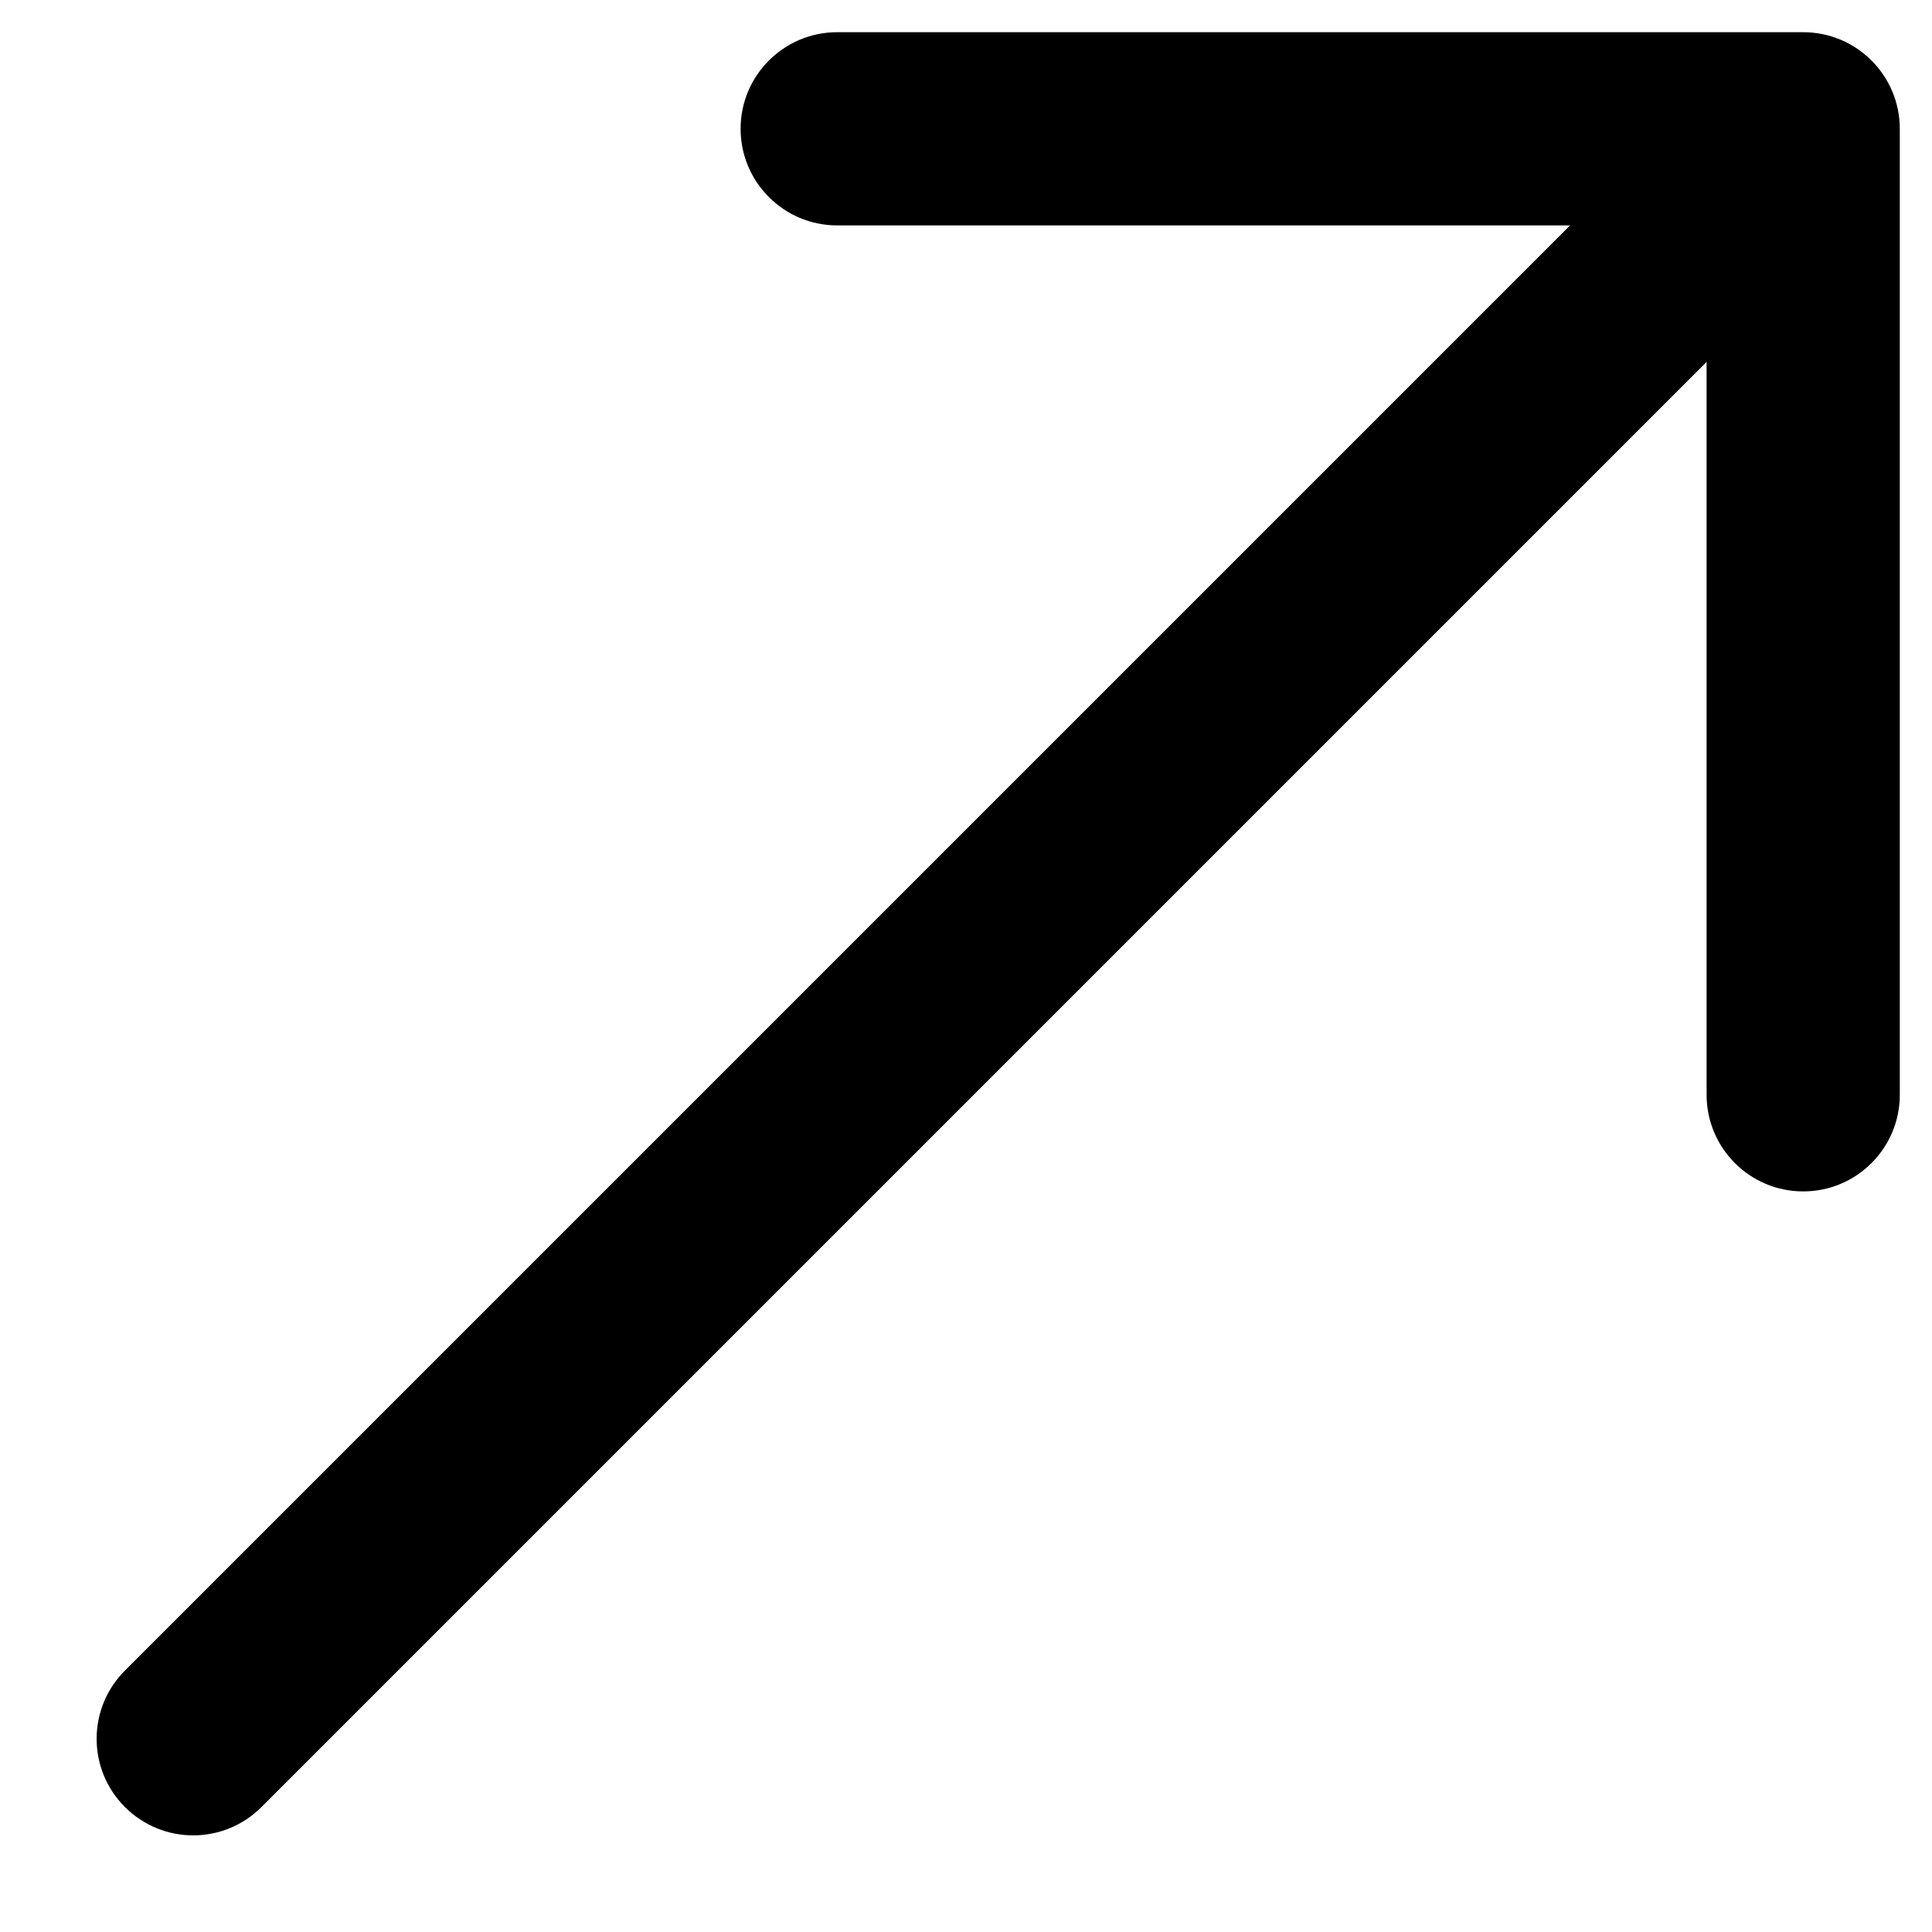
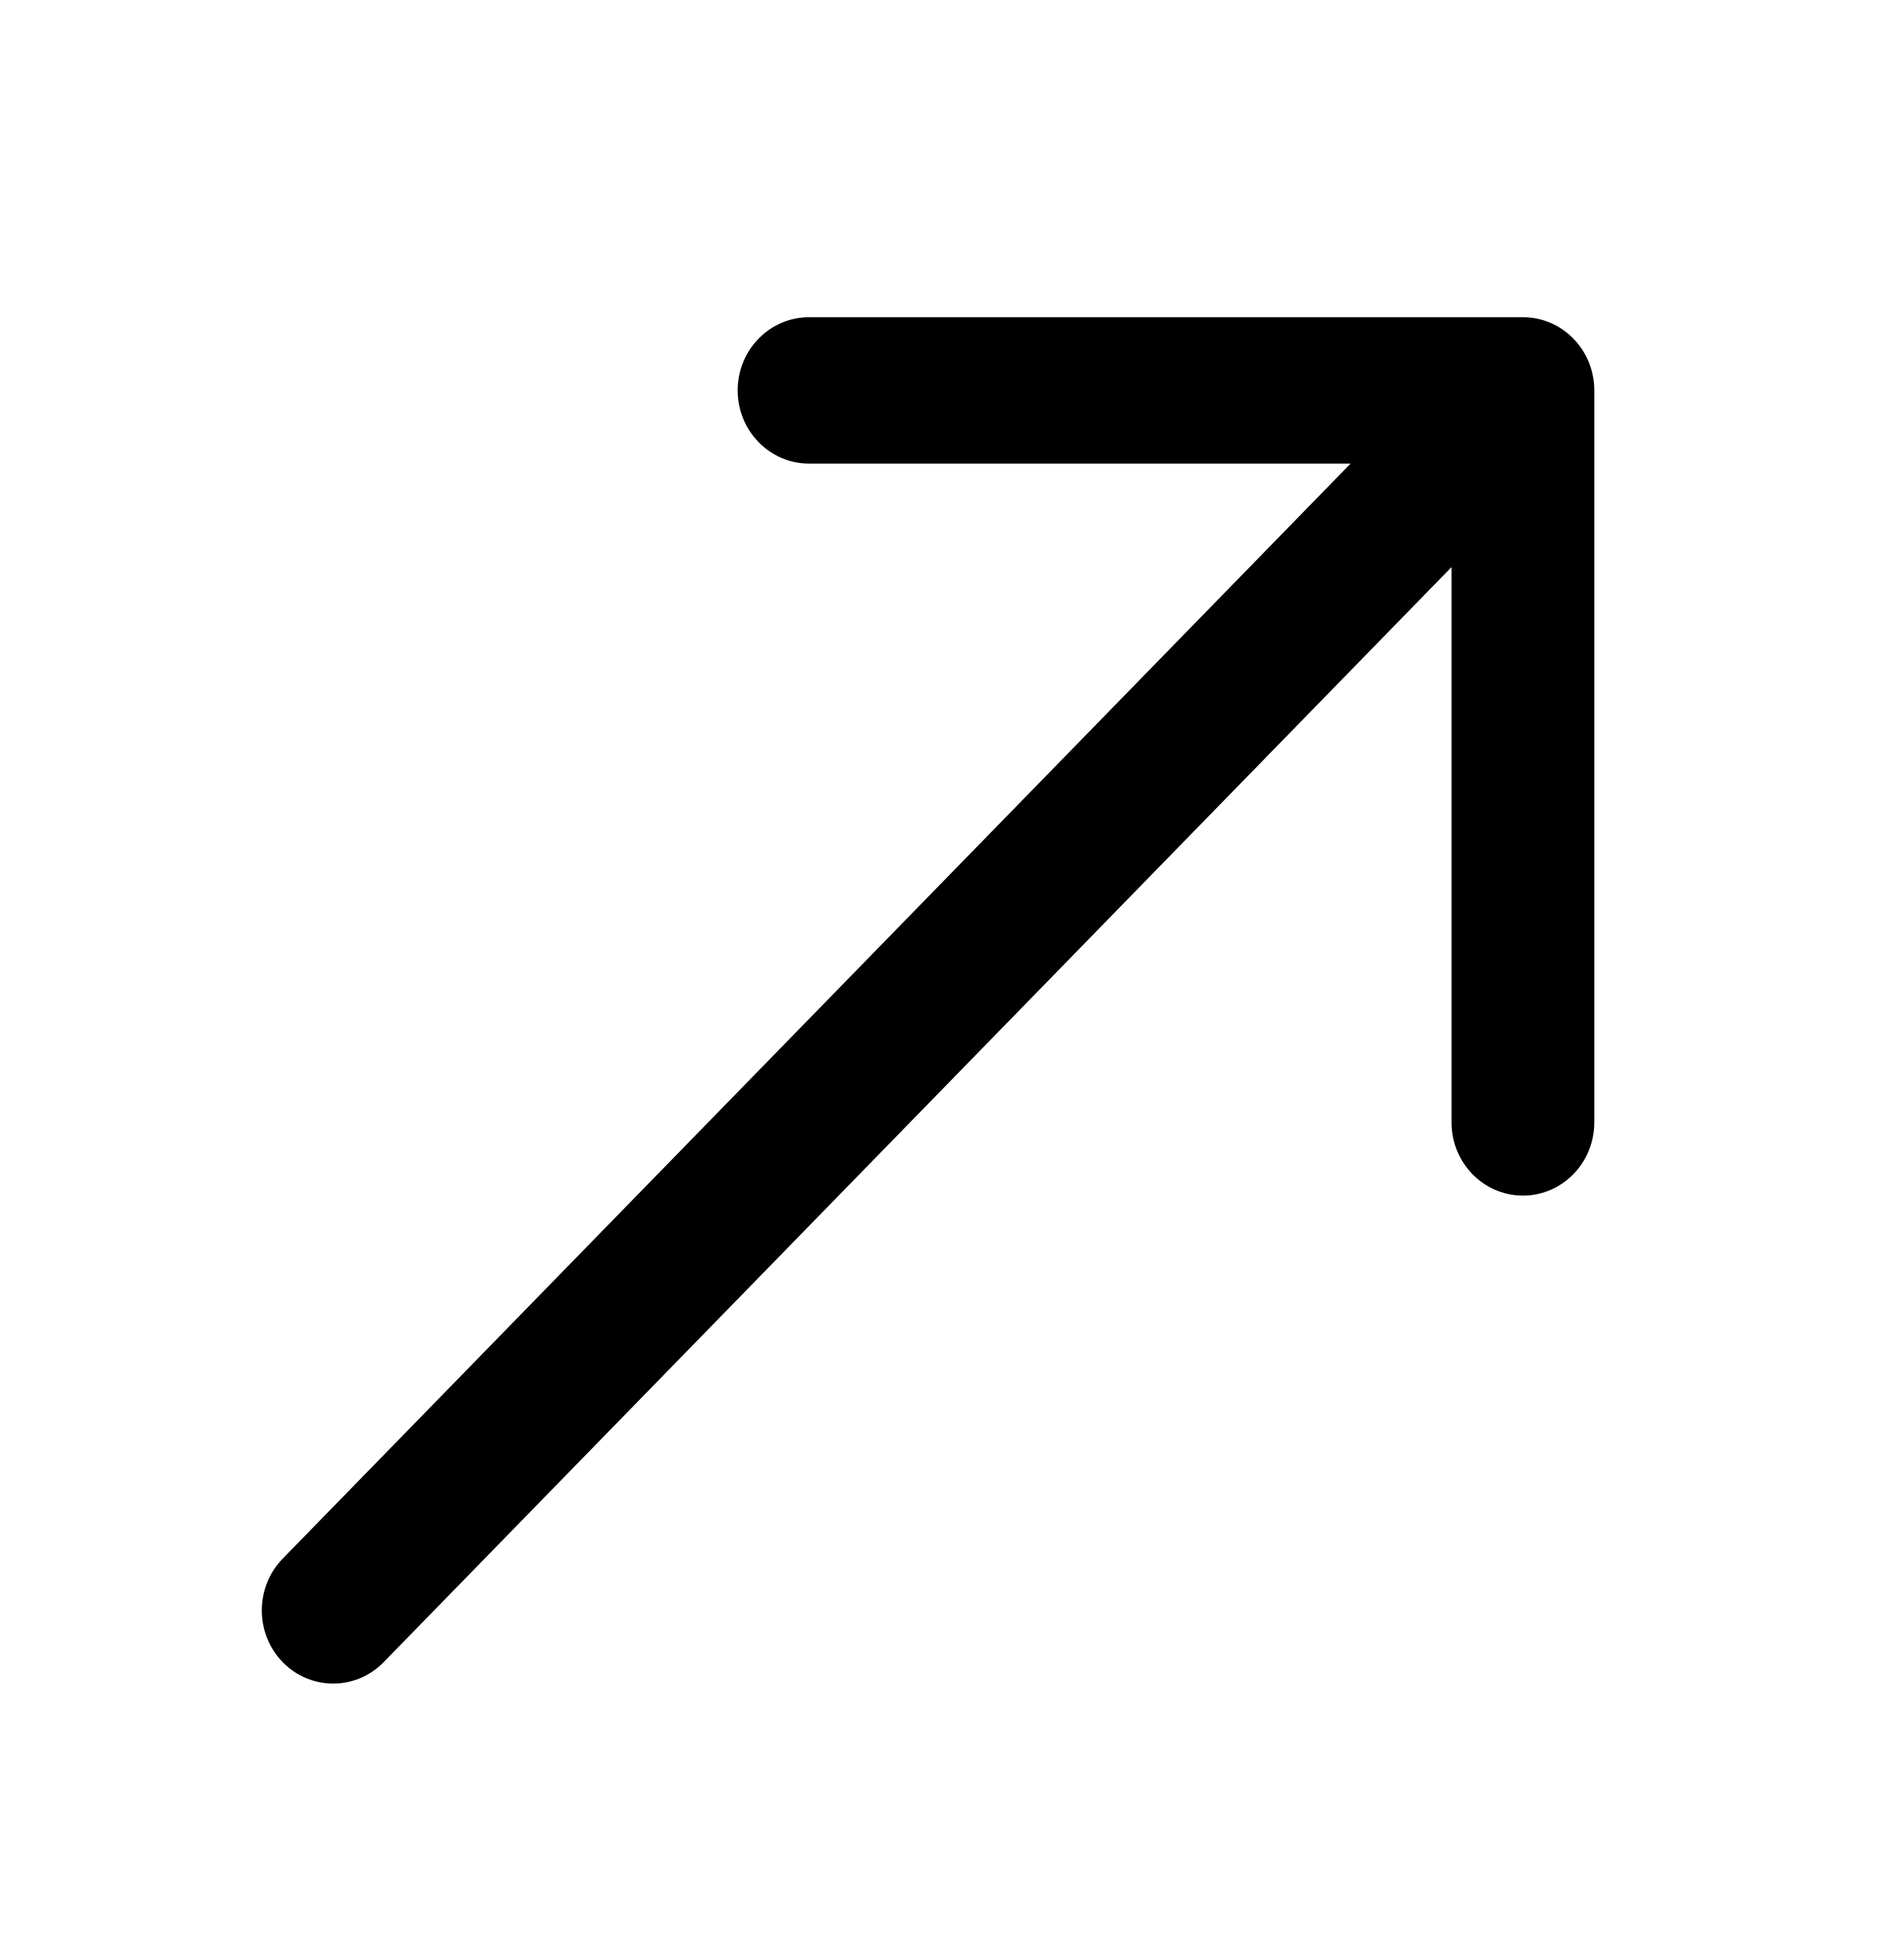
- <svg xmlns="http://www.w3.org/2000/svg" width="20" height="20" viewBox="0 0 15 15" fill="none">
-   <path fill-rule="evenodd" clip-rule="evenodd" d="M14.03 0.97C14.323 1.263 14.323 1.737 14.03 2.03L2.03 14.03C1.737 14.323 1.263 14.323 0.97 14.03C0.677 13.737 0.677 13.263 0.97 12.97L12.97 0.97C13.263 0.677 13.737 0.677 14.03 0.97Z" fill="currentColor" />
-   <path fill-rule="evenodd" clip-rule="evenodd" d="M5.75 1C5.75 0.586 6.086 0.25 6.5 0.25H14C14.414 0.25 14.75 0.586 14.75 1V8.5C14.75 8.914 14.414 9.25 14 9.25C13.586 9.25 13.25 8.914 13.25 8.5V1.75H6.5C6.086 1.75 5.75 1.414 5.75 1Z" fill="currentColor" />
+ <svg xmlns="http://www.w3.org/2000/svg" width="39" height="40" viewBox="0 0 39 40" fill="none">
+   <path d="M16.576 6.5C15.768 6.5 15.113 7.172 15.113 8C15.113 8.828 15.768 9.5 16.576 9.5H27.67L5.792 31.939C5.221 32.525 5.221 33.475 5.792 34.061C6.363 34.646 7.289 34.646 7.86 34.061L29.738 11.621V23C29.738 23.828 30.393 24.5 31.201 24.5C32.008 24.5 32.663 23.828 32.663 23V8C32.663 7.172 32.008 6.5 31.201 6.5H16.576Z" fill="currentColor" />
</svg>
